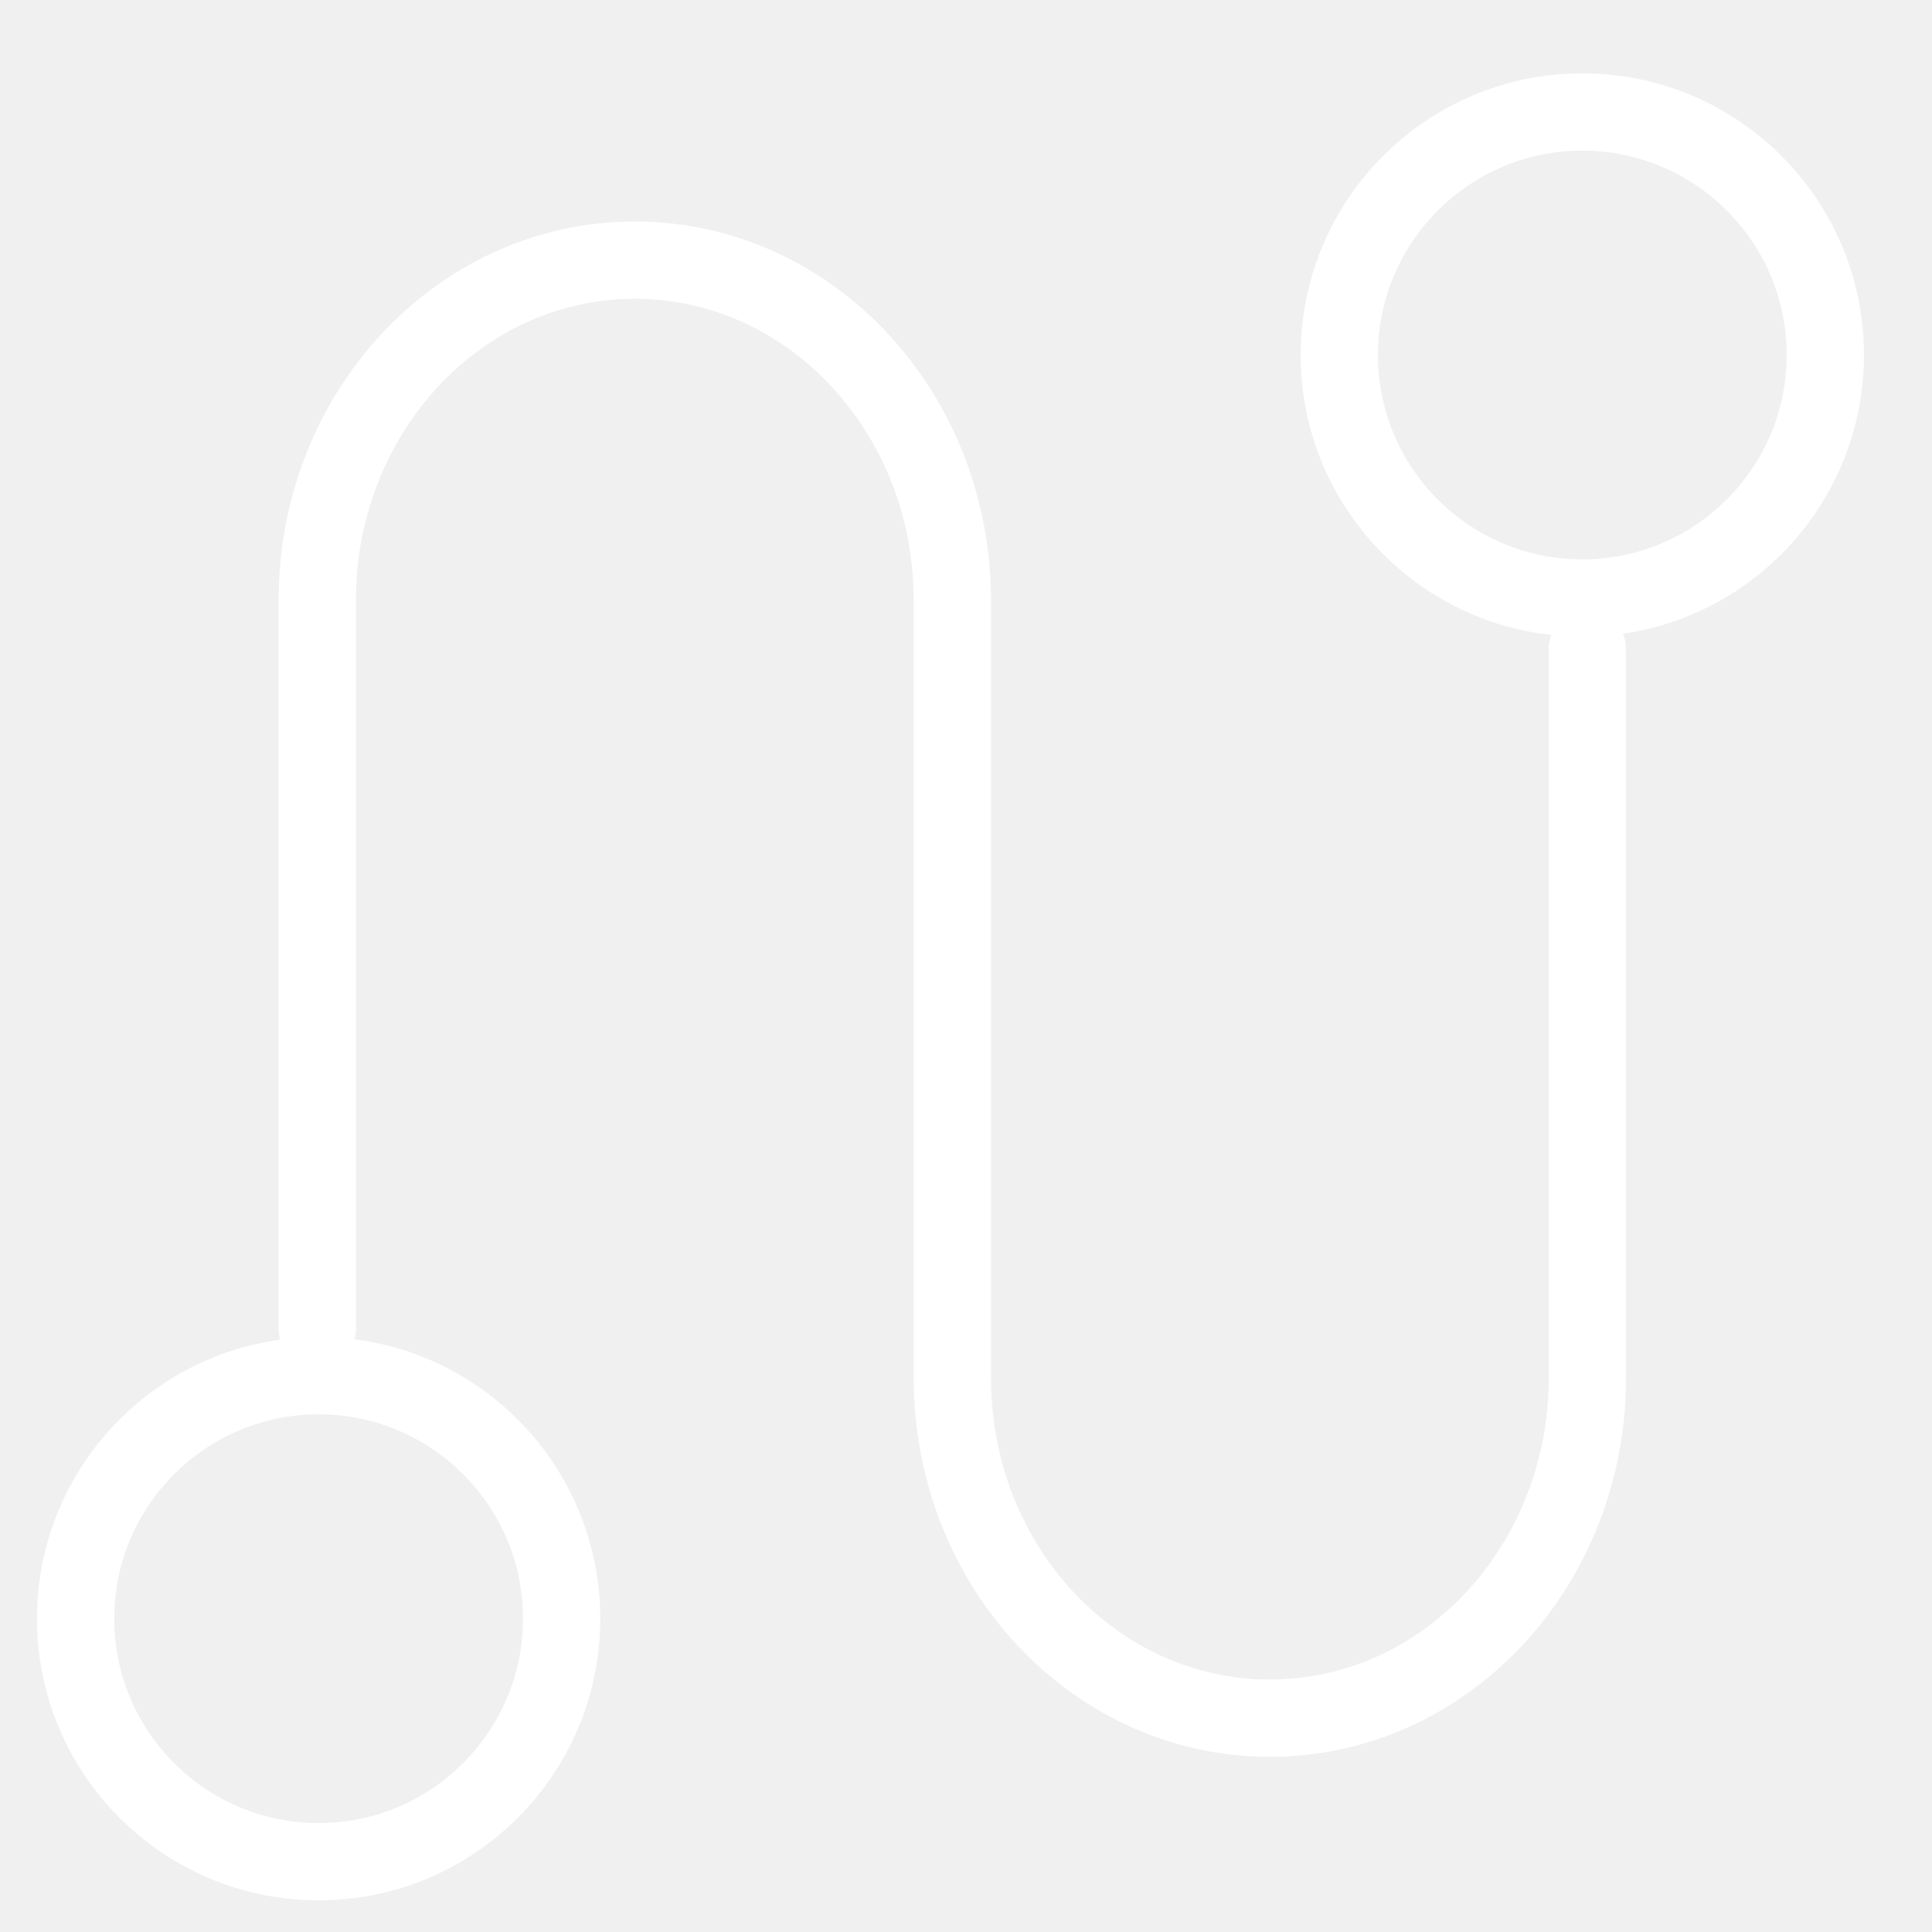
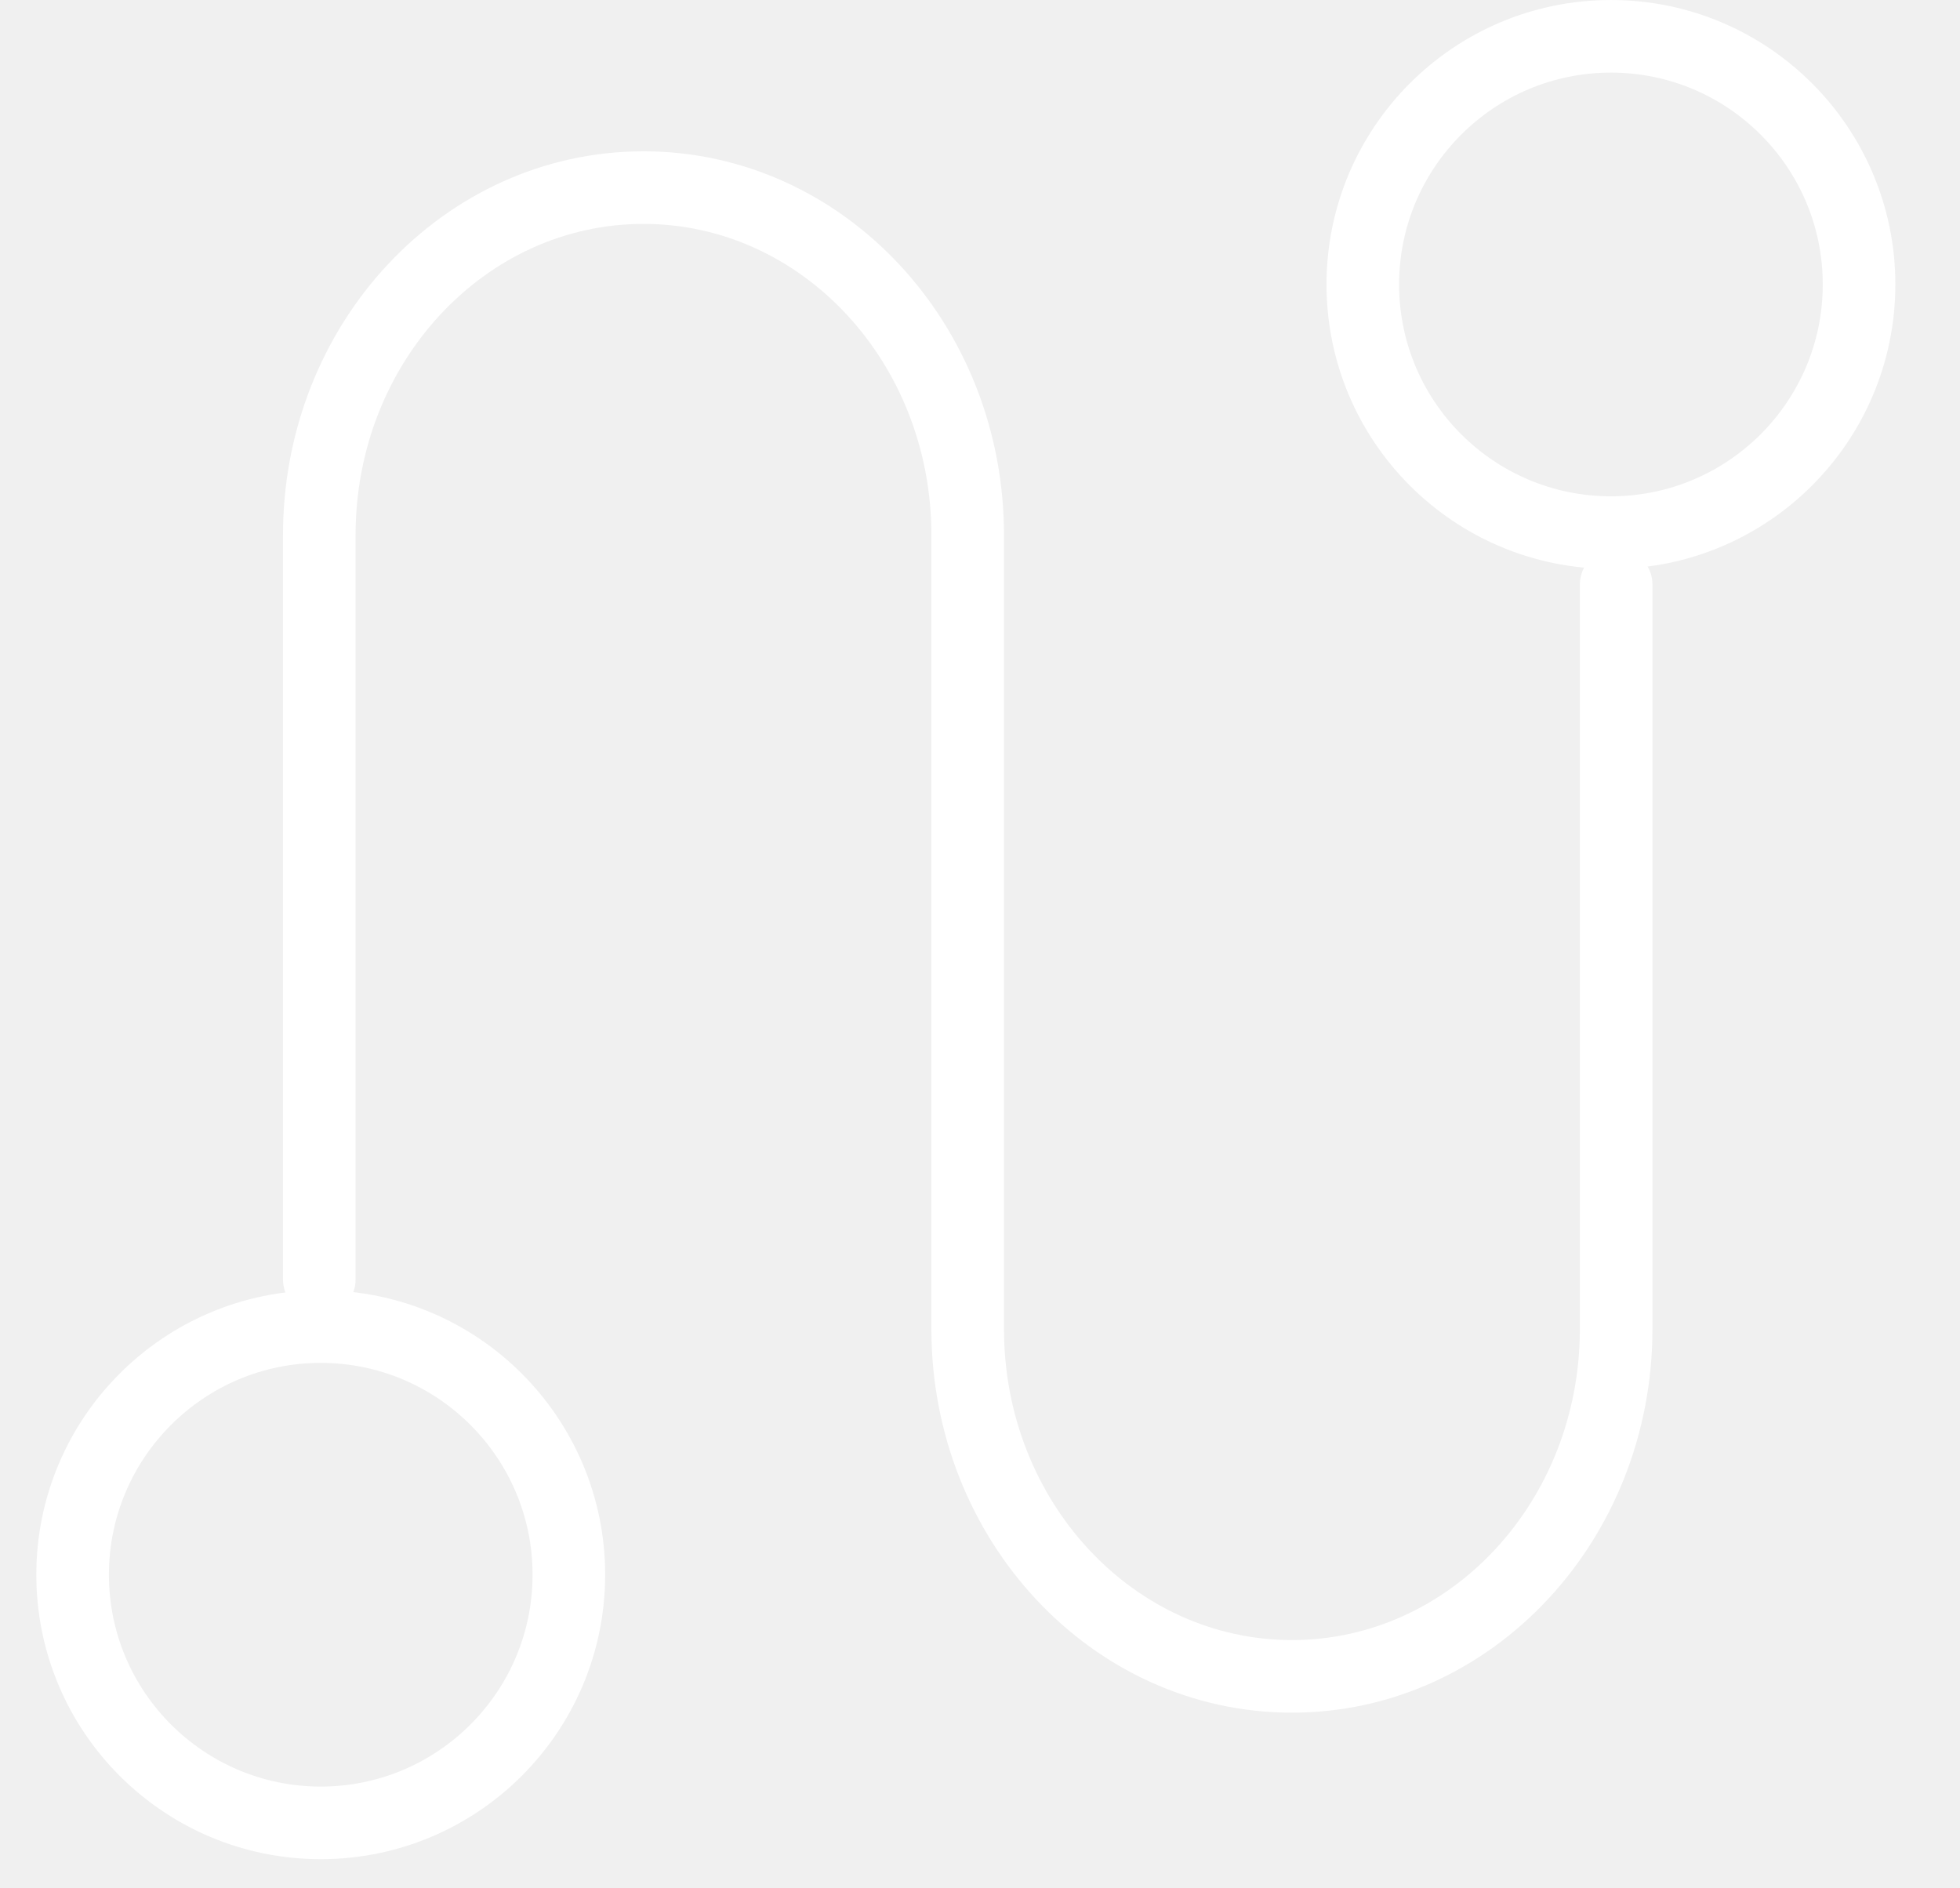
- <svg xmlns="http://www.w3.org/2000/svg" width="25px" height="25px" viewBox="0 0 25 25" version="1.1">
+ <svg xmlns="http://www.w3.org/2000/svg" width="27px" height="26px" viewBox="0 0 27 26" version="1.1">
  <defs />
-   <g id="Main" stroke="none" stroke-width="1" fill="none" fill-rule="evenodd" stroke-linecap="round" stroke-linejoin="round">
-     <g id="1MainTabMap" transform="translate(-32, -616)" stroke="#FFFFFF">
-       <g id="Menu-Bar" transform="translate(0, 603)">
-         <g id="Icons" transform="translate(27, 11.5)">
-           <g id="MenuRoutes" transform="translate(5, 2)">
-             <g id="MenuRoutesNormal" transform="translate(0.734375, 0.367188)">
-               <g id="Group-6">
-                 <path d="M3.371,16.335 L3.371,6.902 C3.371,4.469 5.211,2.499 7.48,2.499 C9.75,2.499 11.589,4.469 11.589,6.902 L11.589,16.964 C11.589,19.397 13.428,21.366 15.698,21.366 C17.968,21.366 19.806,19.397 19.806,16.964 L19.806,7.53" id="Stroke-160" />
-                 <path d="M22.885,3.727 C22.885,5.463 21.476,6.871 19.74,6.871 C18.005,6.871 16.596,5.463 16.596,3.727 C16.596,1.991 18.005,0.582 19.74,0.582 C21.476,0.582 22.885,1.991 22.885,3.727 L22.885,3.727 Z" id="Stroke-1104" />
-                 <path d="M6.533,20.078 C6.533,21.814 5.125,23.223 3.389,23.223 C1.653,23.223 0.244,21.814 0.244,20.078 C0.244,18.343 1.653,16.934 3.389,16.934 C5.125,16.934 6.533,18.343 6.533,20.078 L6.533,20.078 Z" id="Stroke-1104" />
+   <g id="Add-Payment-Method" stroke="none" stroke-width="1" fill="none" fill-rule="evenodd" stroke-linecap="round" stroke-linejoin="round">
+     <g id="Main_Settings_Payment-Method-Added" transform="translate(-32, -928)" stroke="#FFFFFF">
+       <g id="Menu-Bar" transform="translate(0, 914)">
+         <g id="Icons" transform="translate(27, 12.5)">
+           <g id="MenuRoutes" transform="translate(5, 1)">
+             <g id="MenuRoutesNormal">
+               <g transform="translate(0.734375, 0.367188)" id="Group-6">
+                 <g>
+                   <path d="M3.664,17.756 L3.664,7.502 C3.664,4.858 5.664,2.717 8.13,2.717 C10.598,2.717 12.596,4.858 12.596,7.502 L12.596,18.439 C12.596,21.083 14.596,23.224 17.063,23.224 C19.53,23.224 21.529,21.083 21.529,18.439 L21.529,8.185" id="Stroke-160" />
+                   <path d="M24.875,4.051 C24.875,5.938 23.344,7.469 21.457,7.469 C19.57,7.469 18.039,5.938 18.039,4.051 C18.039,2.164 19.57,0.633 21.457,0.633 C23.344,0.633 24.875,2.164 24.875,4.051 L24.875,4.051 Z" id="Stroke-1104" />
+                   <path d="M7.102,21.824 C7.102,23.711 5.57,25.242 3.684,25.242 C1.797,25.242 0.266,23.711 0.266,21.824 C0.266,19.938 1.797,18.406 3.684,18.406 C5.57,18.406 7.102,19.938 7.102,21.824 L7.102,21.824 Z" id="Stroke-1104" />
+                 </g>
              </g>
            </g>
          </g>
        </g>
      </g>
    </g>
  </g>
</svg>
